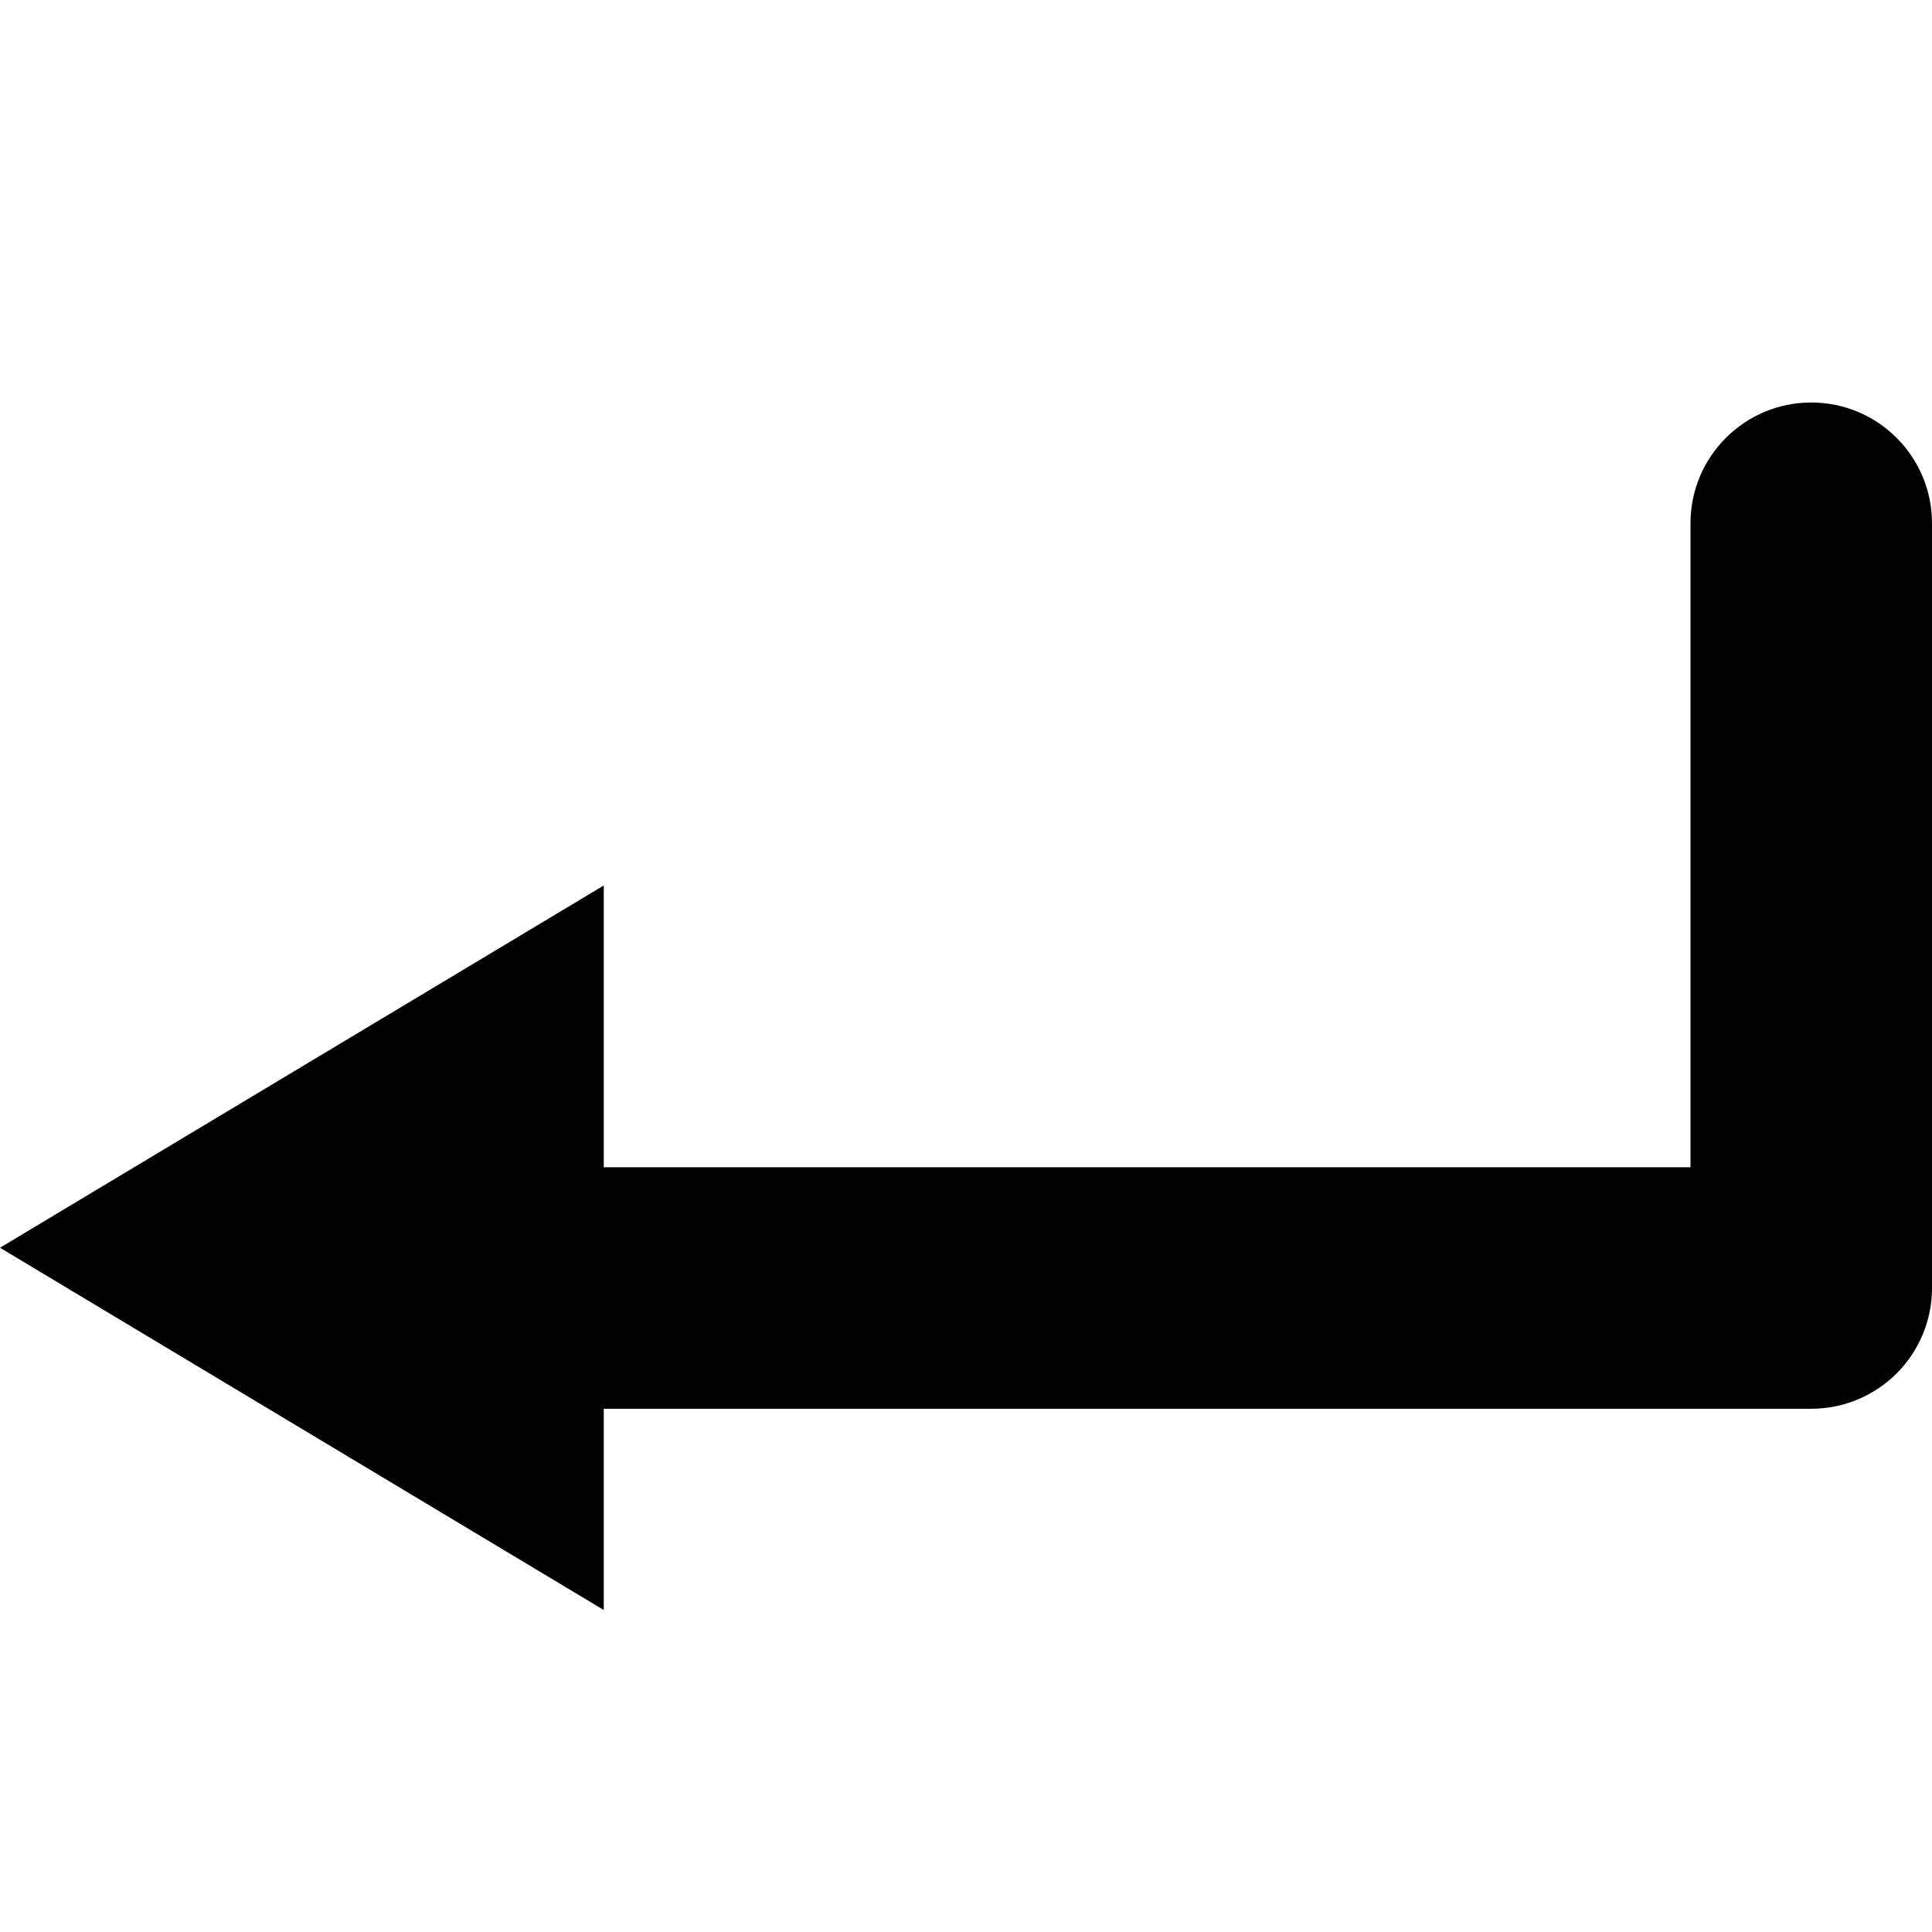
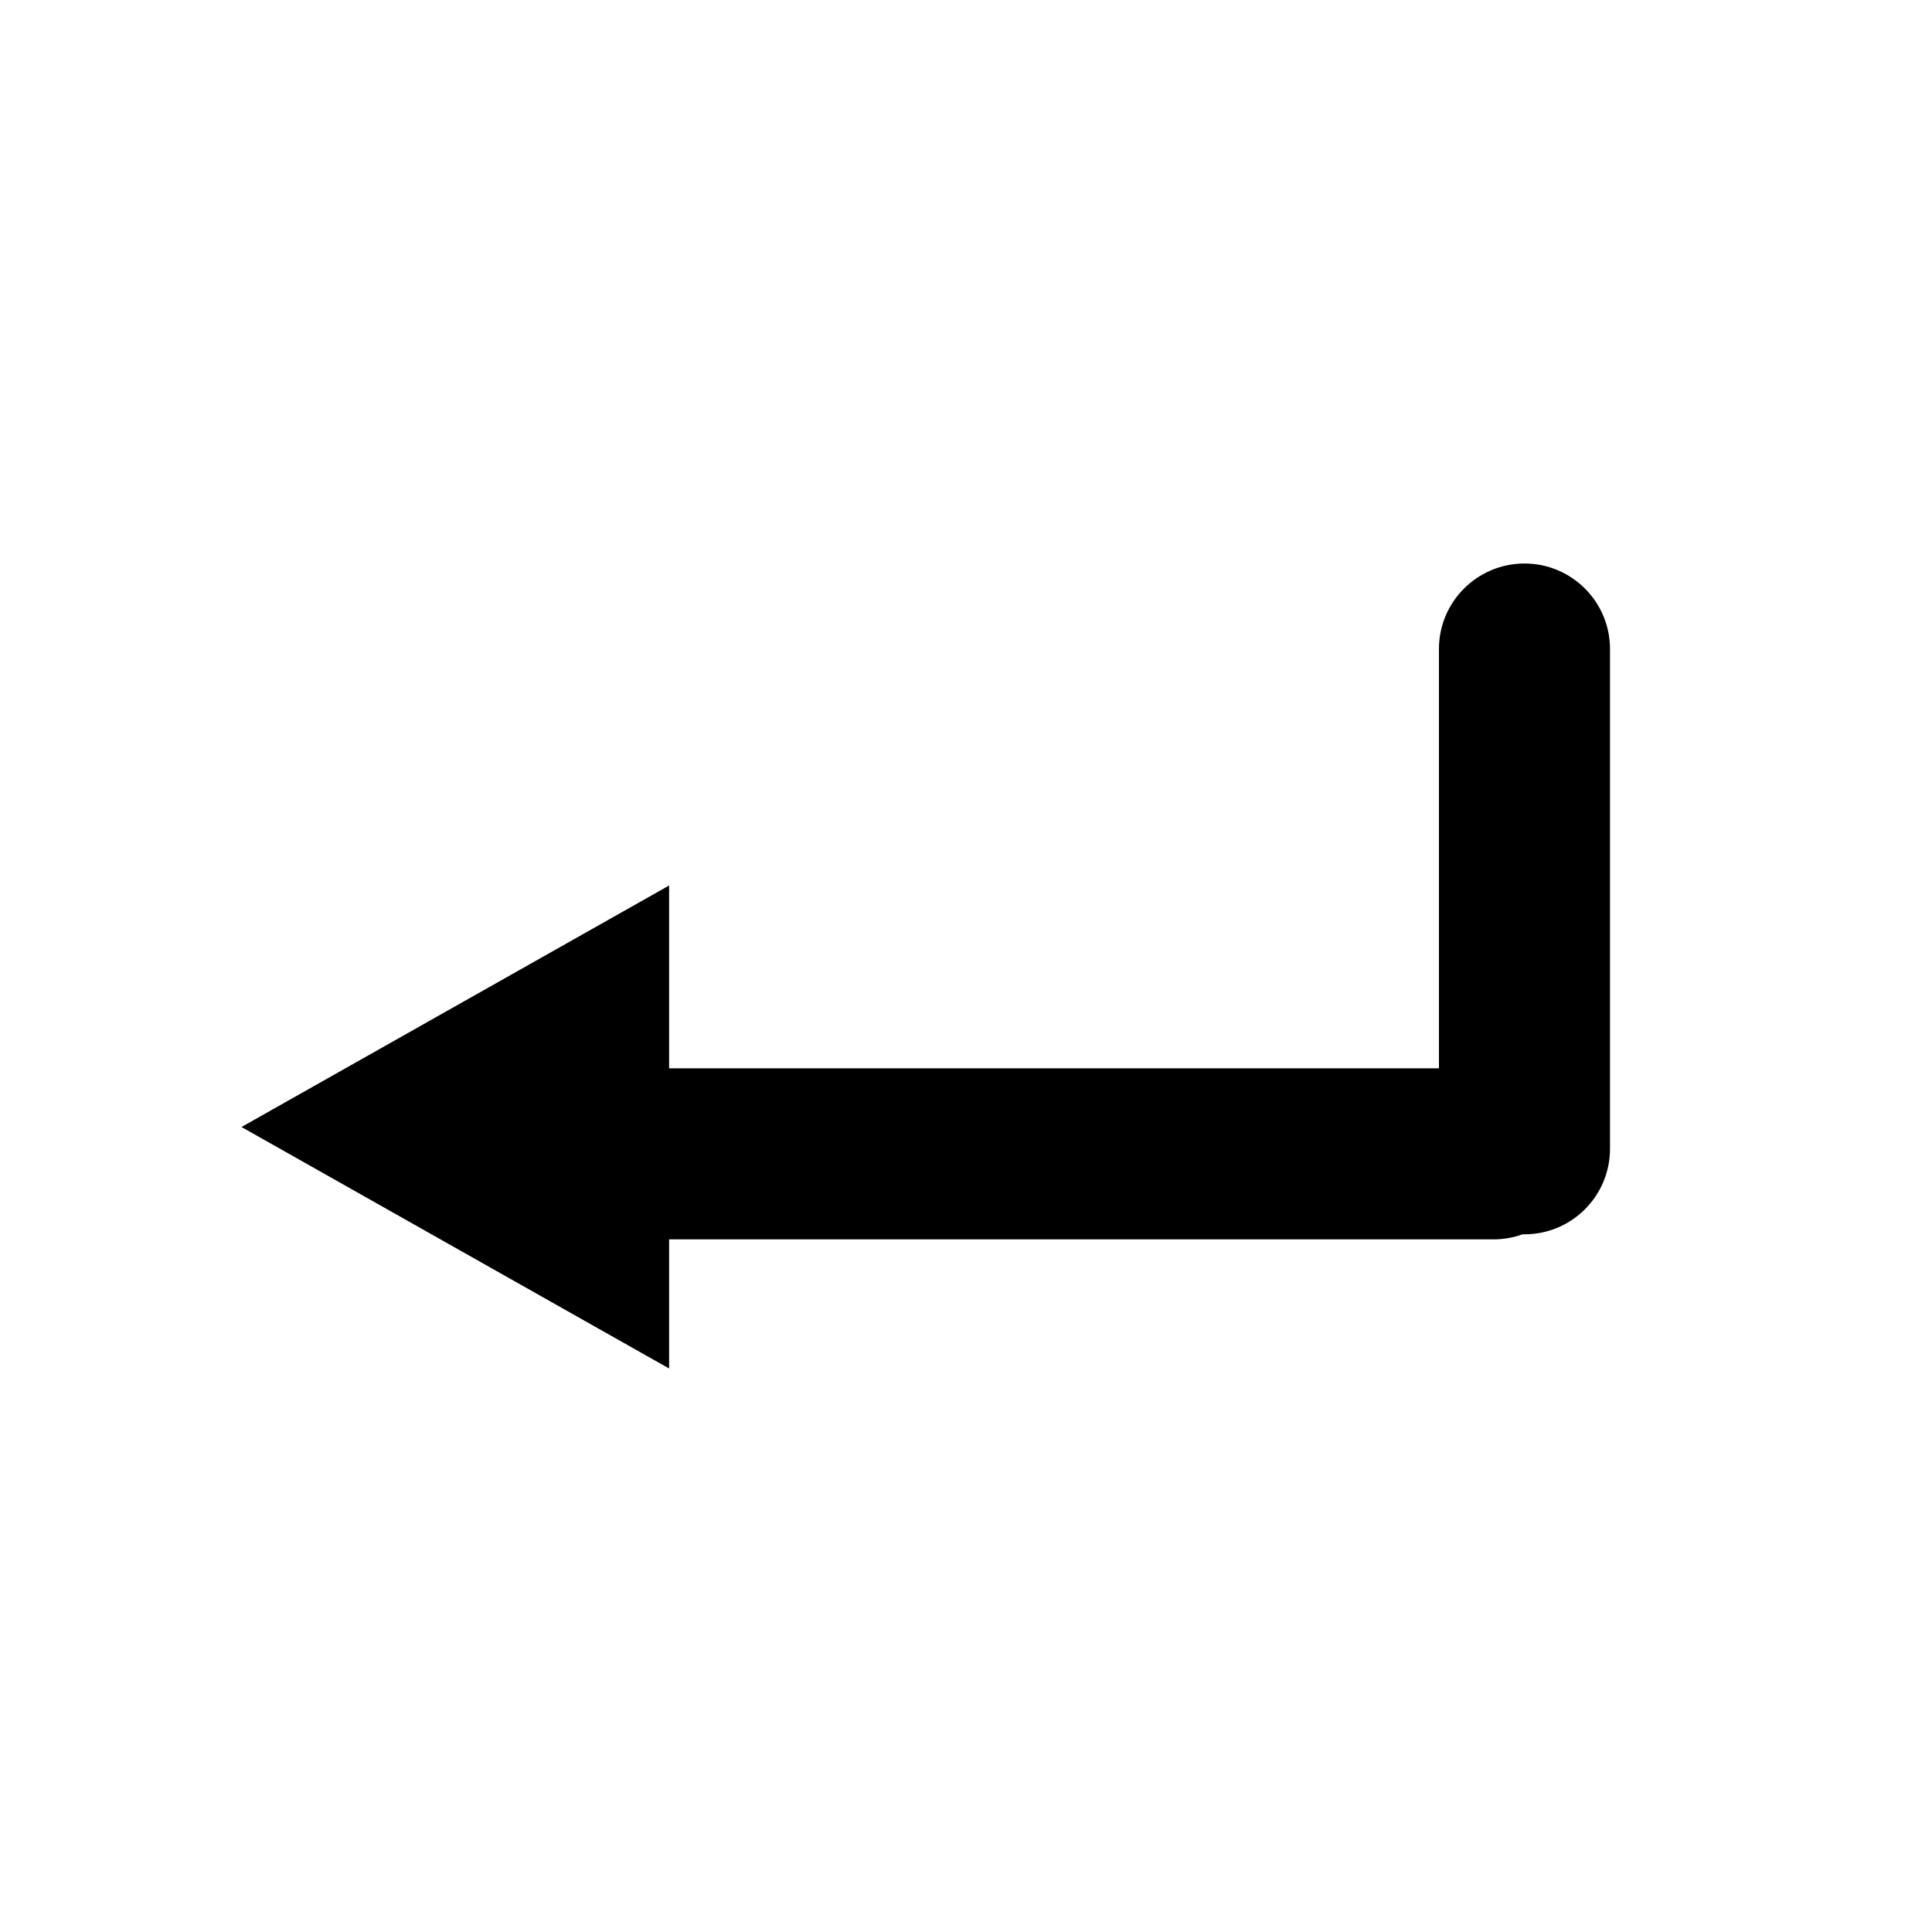
<svg xmlns="http://www.w3.org/2000/svg" viewBox="0 0 24 24">
-   <path d="M7.5,14.5 L21,14.5 L21,6.5 L21,6.5 C21,5.672 21.672,5 22.5,5 L22.5,5 L22.5,5 C23.328,5 24,5.672 24,6.5 L24,16 C24,16.414 23.832,16.789 23.561,17.061 C23.289,17.332 22.914,17.5 22.5,17.5 L7.5,17.5 L7.5,20 L0,15.5 L7.5,11 L7.5,14.5 Z" />
+   <rect fill="transparent" x="0" y="0" width="24" height="24" />
+   <path d="M8.312,13.271 L17.875,13.271 L17.875,8.062 L17.875,8.062 C17.875,7.476 18.351,7 18.938,7 L18.938,7 L18.938,7 C19.524,7 20,7.476 20,8.062 L20,14.271 C20,14.858 19.524,15.333 18.938,15.333 C18.929,15.333 18.921,15.333 18.913,15.333 C18.8,15.374 18.679,15.396 18.552,15.396 L8.312,15.396 L8.312,17 L3,14 L8.312,11 L8.312,13.271 Z" />
</svg>
